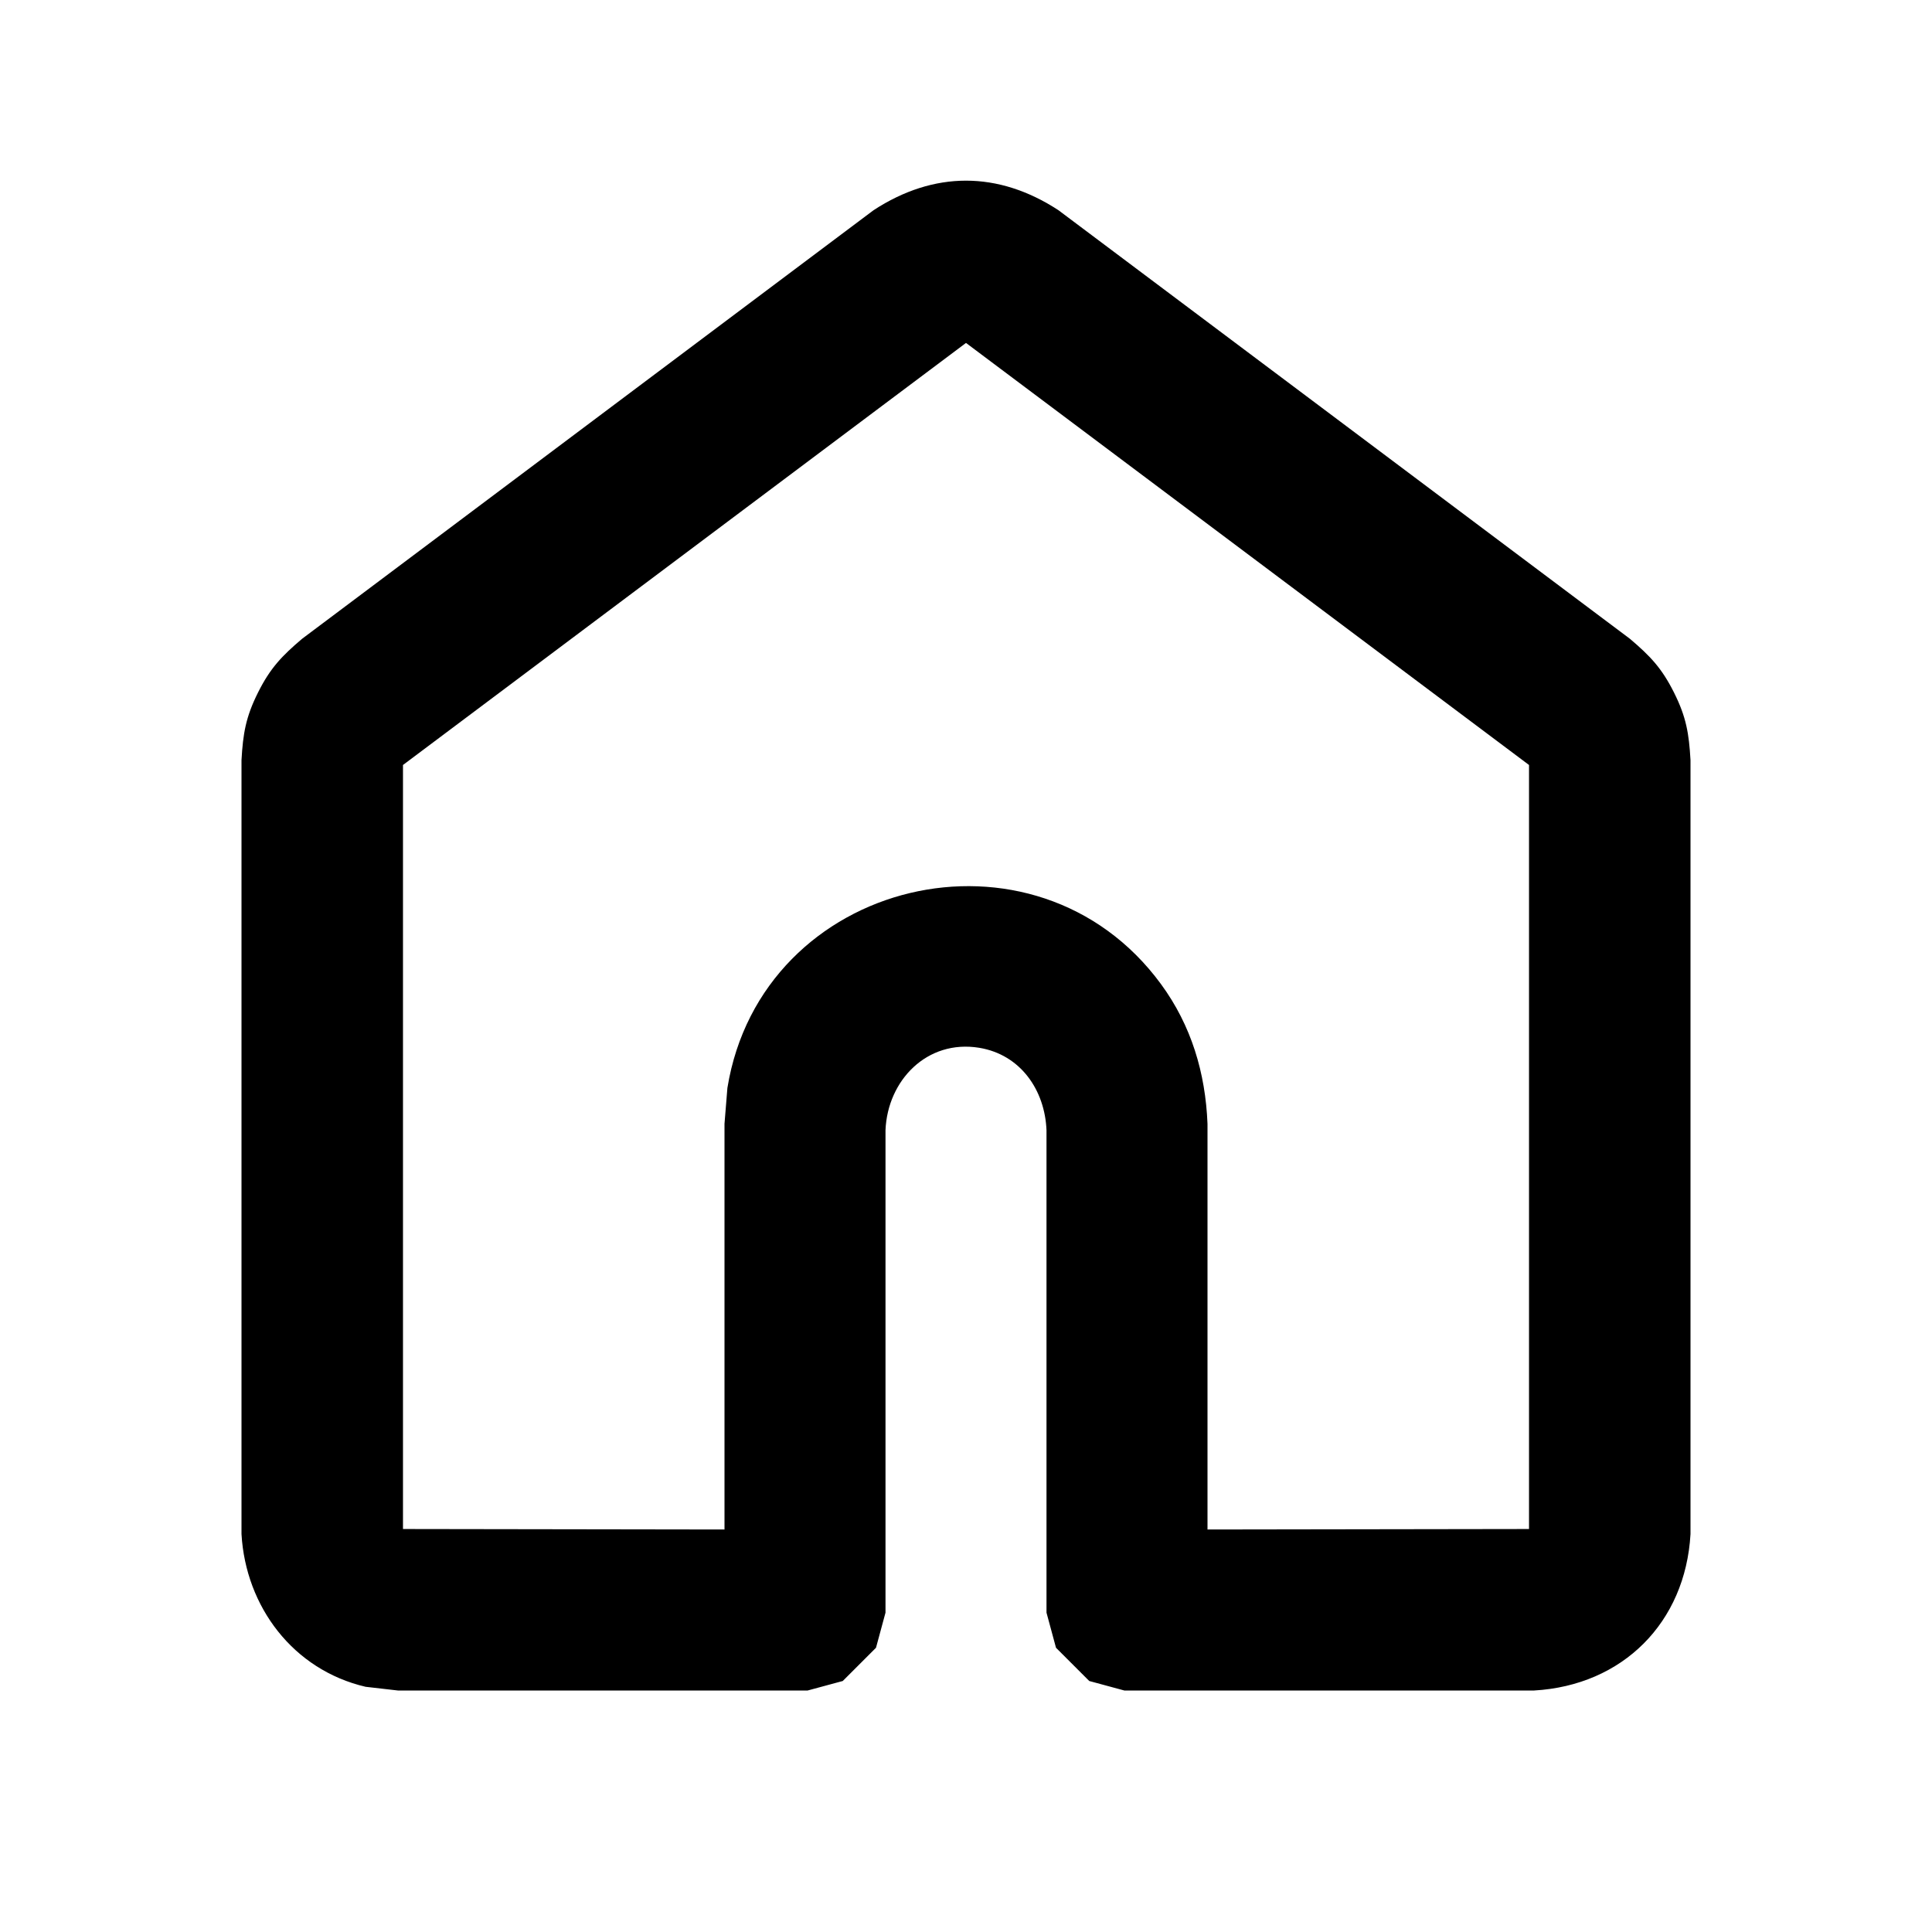
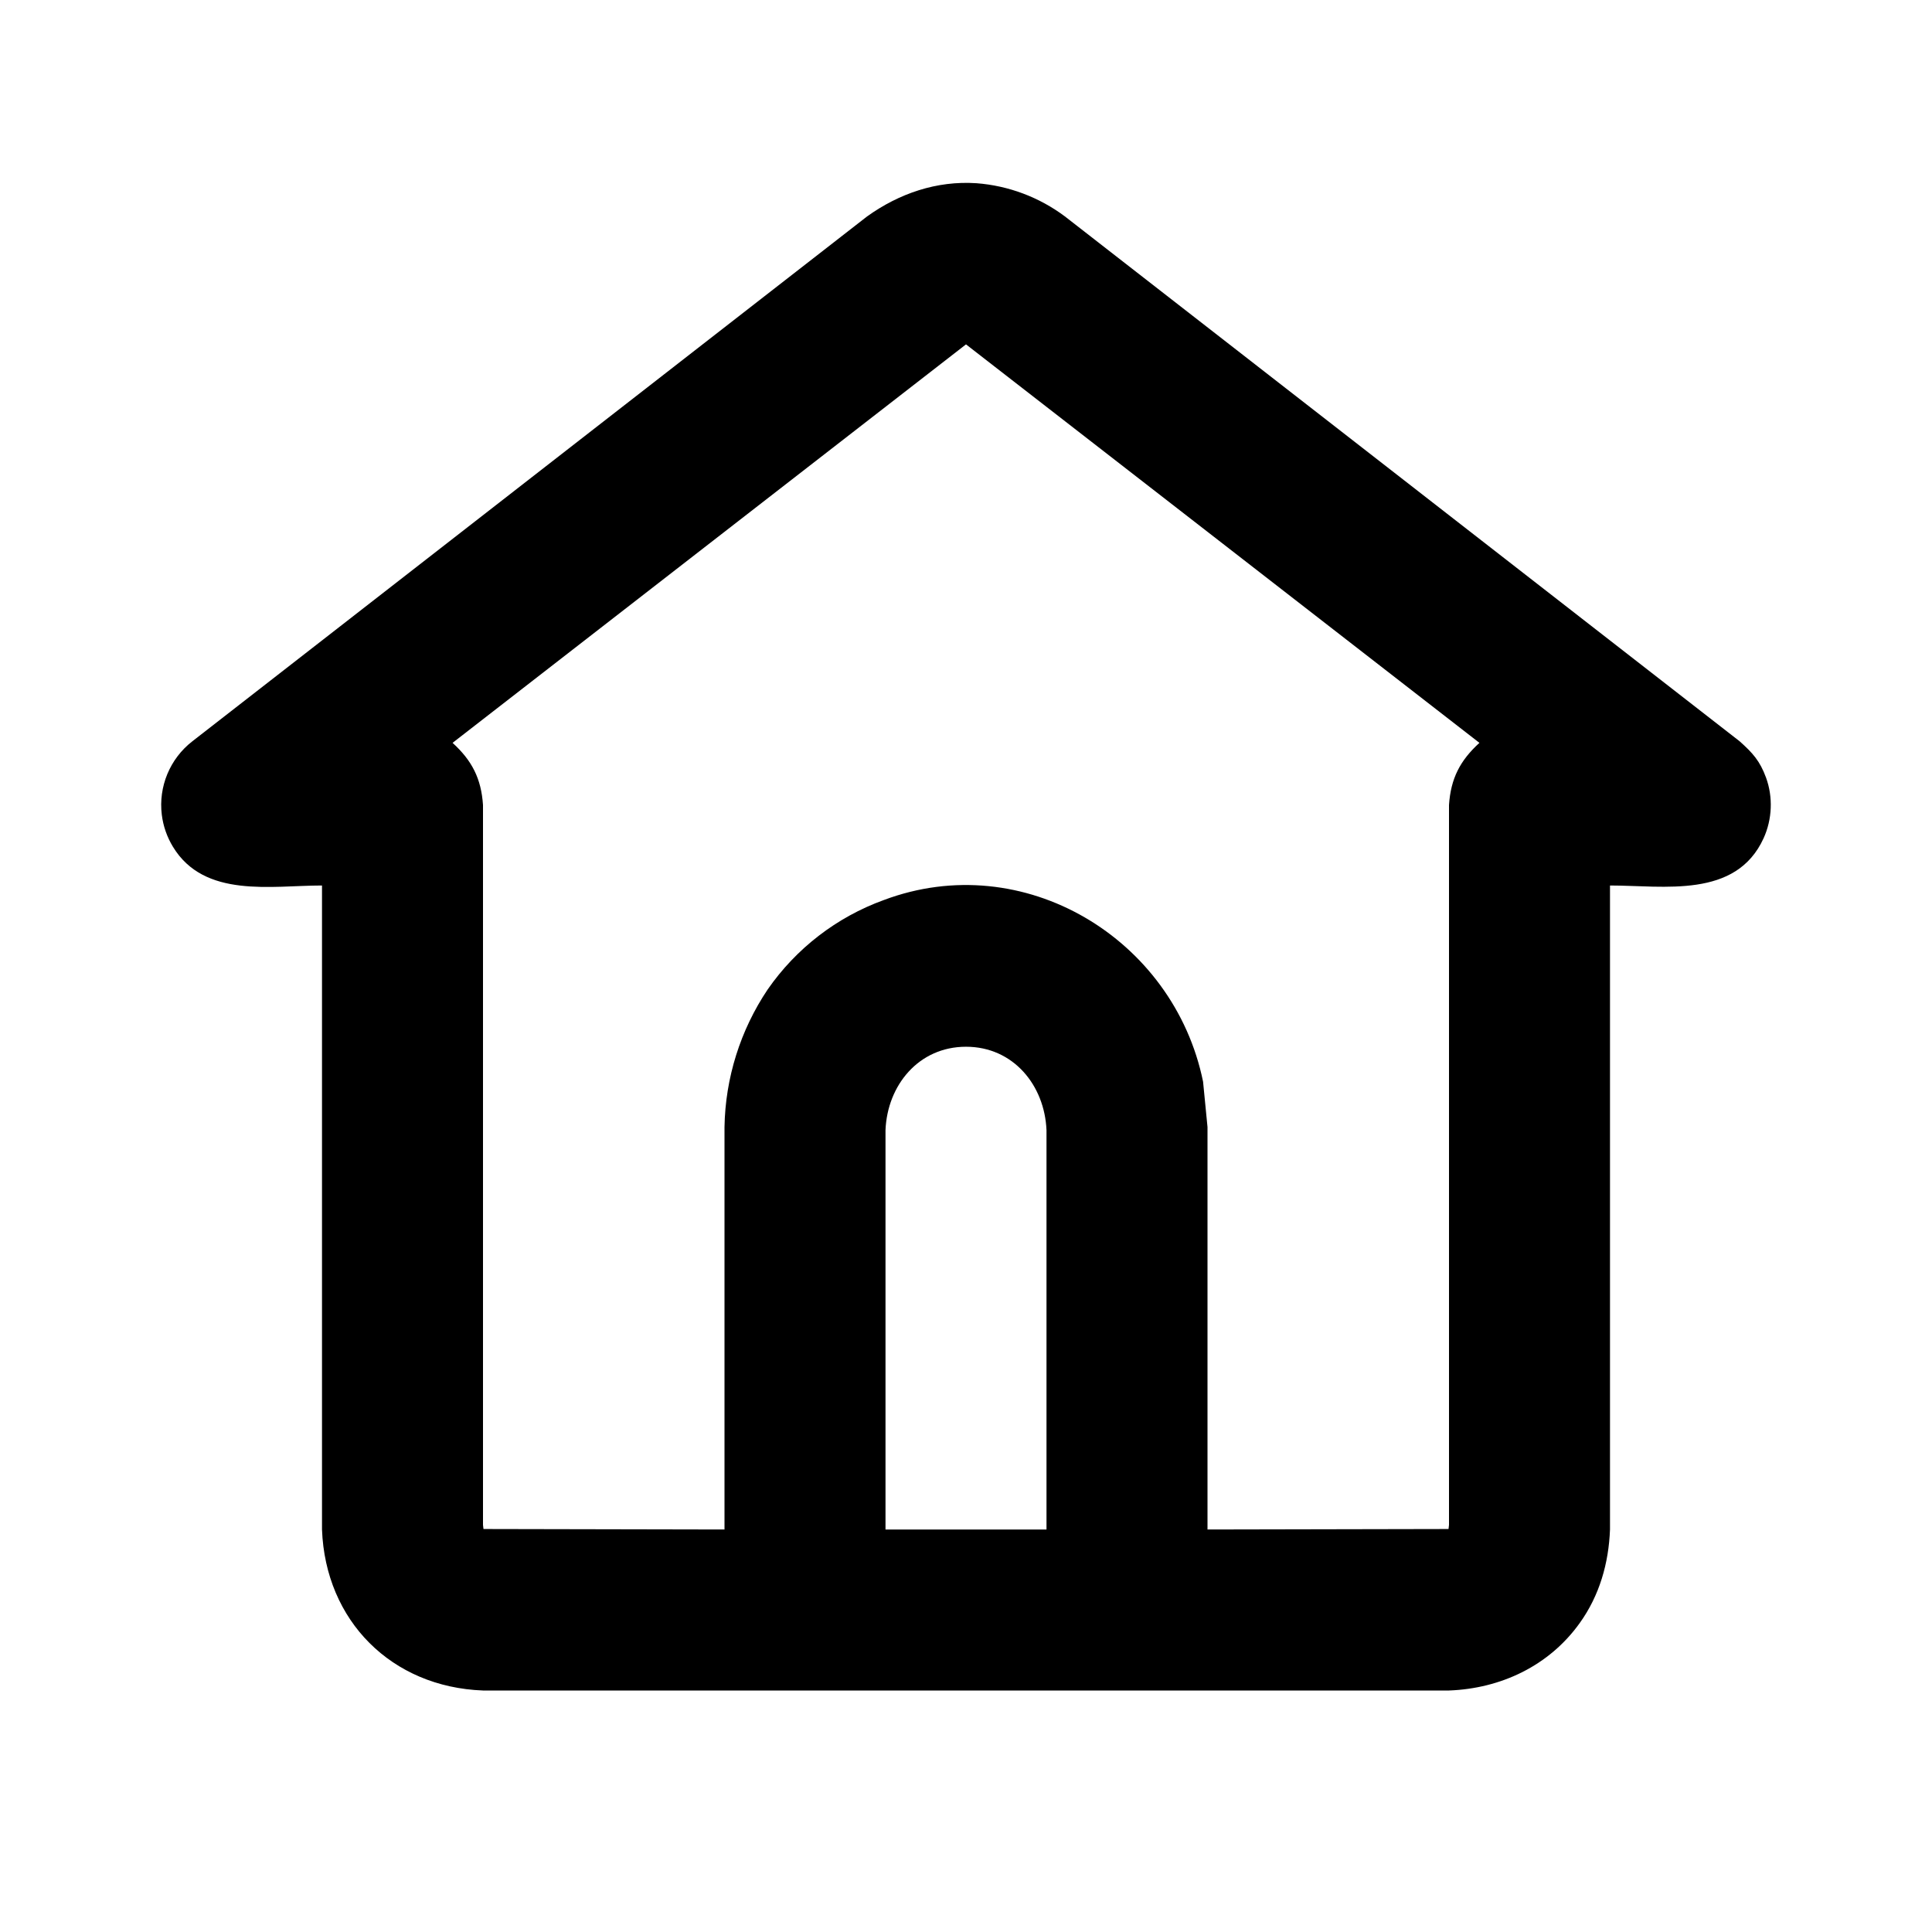
<svg xmlns="http://www.w3.org/2000/svg" viewBox="0 0 24 24">
-   <path fill="currentColor" d="M21 19.057c-.063 1.1-.843 1.88-1.943 1.943h-5.09l-.436-.118l-.413-.413l-.118-.436V14.04c-.02-.497-.321-.939-.836-1.024c-.649-.106-1.139.406-1.164 1.024v5.993l-.118.436l-.413.413l-.436.118h-5.09l-.401-.046c-.9-.21-1.49-.995-1.542-1.897V9.442c.019-.331.053-.535.205-.839s.296-.454.548-.668l7.099-5.324c.749-.489 1.547-.489 2.296 0l7.099 5.324c.252.214.396.364.548.668c.152.303.186.508.205.839ZM15 19l3.994-.006V9.503L12 4.26L5.006 9.503v9.491L9 19v-5.04l.036-.445c.423-2.608 3.827-3.419 5.387-1.289c.376.513.552 1.103.577 1.734Z" />
+   <path fill="currentColor" d="M4 11c-.63 0-1.46.162-1.851-.48a1 1 0 0 1-.139-.398a1 1 0 0 1 .379-.913l8.383-6.521c.398-.285.864-.445 1.358-.412a2.1 2.1 0 0 1 1.098.412l8.383 6.521c.161.144.251.243.327.45c.089.243.077.519-.03.754c-.345.754-1.237.587-1.908.587v8c-.016.419-.13.819-.376 1.162c-.38.531-.979.814-1.624.838H6c-1.135-.042-1.958-.865-2-2Zm1.622-1.772c.24.219.356.442.378.772v8.943l.006.051L9 19v-5a3.16 3.16 0 0 1 .536-1.708a3 3 0 0 1 1.442-1.111c1.736-.653 3.604.477 3.967 2.256L15 14v5l2.994-.006l.006-.051V10c.022-.33.138-.553.378-.772L12 4.278ZM11 19h2v-4.96c-.023-.557-.411-1.037-1-1.037s-.978.48-1 1.037Z" />
</svg>
